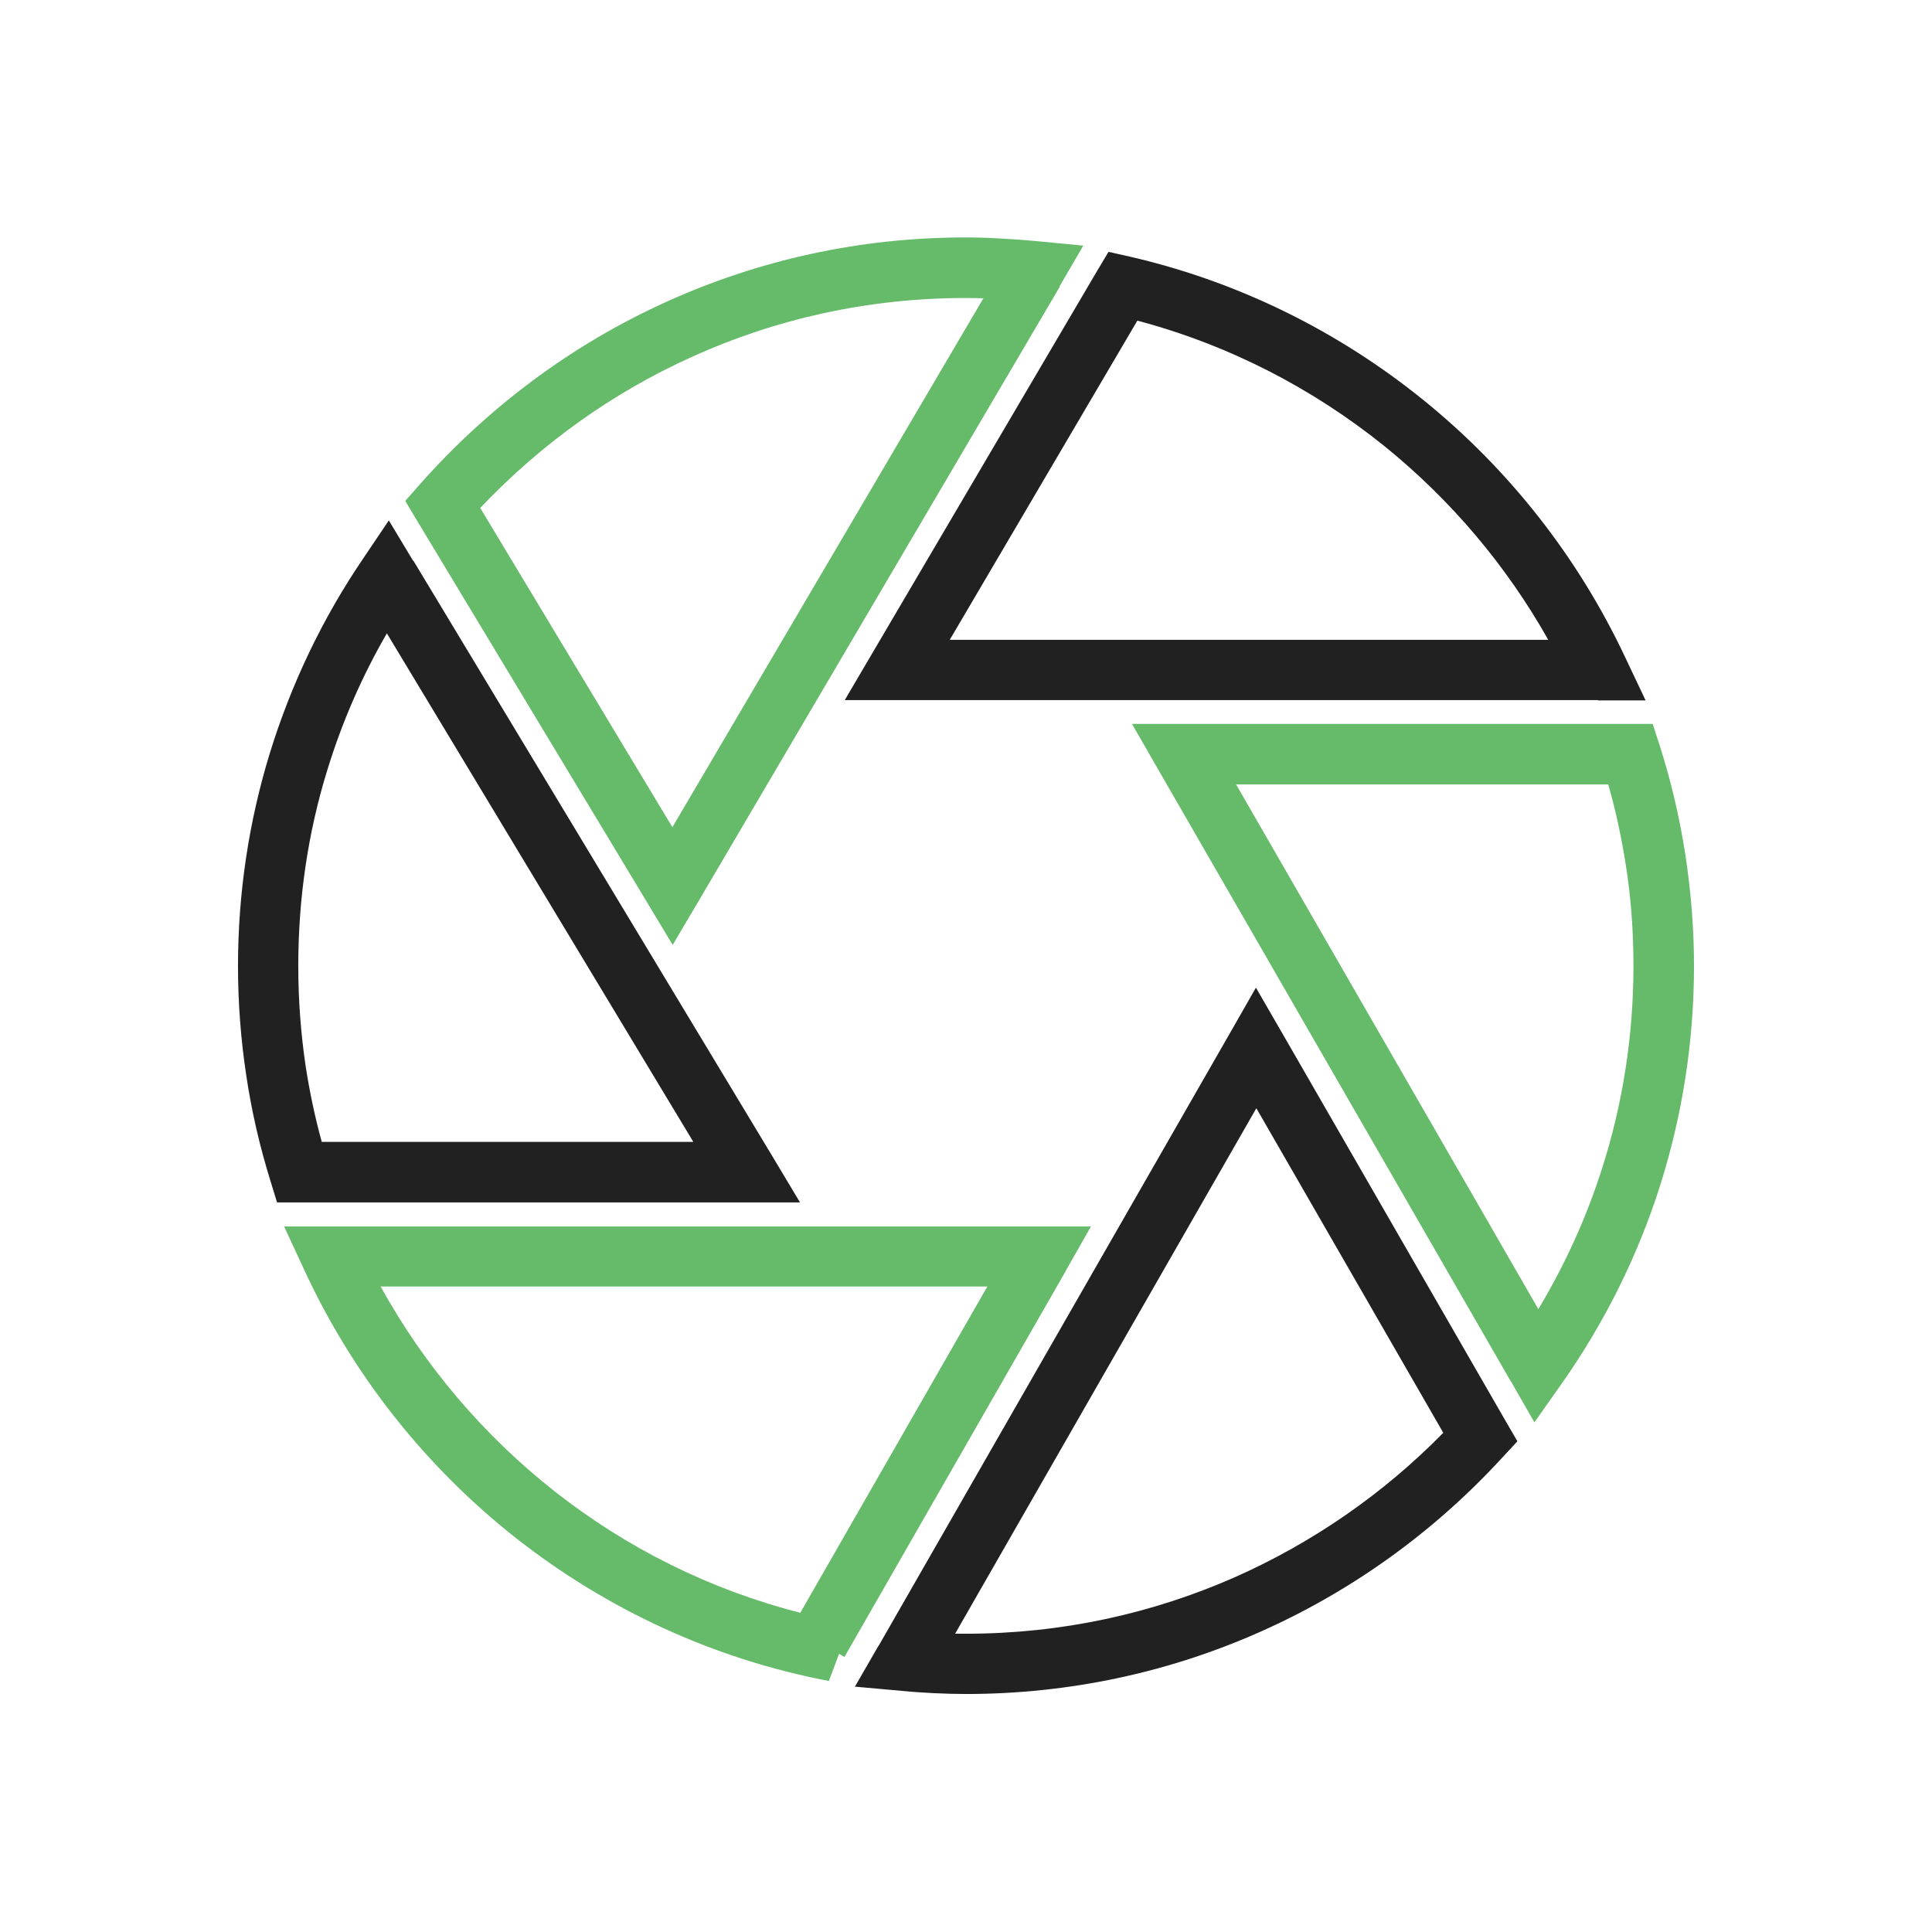
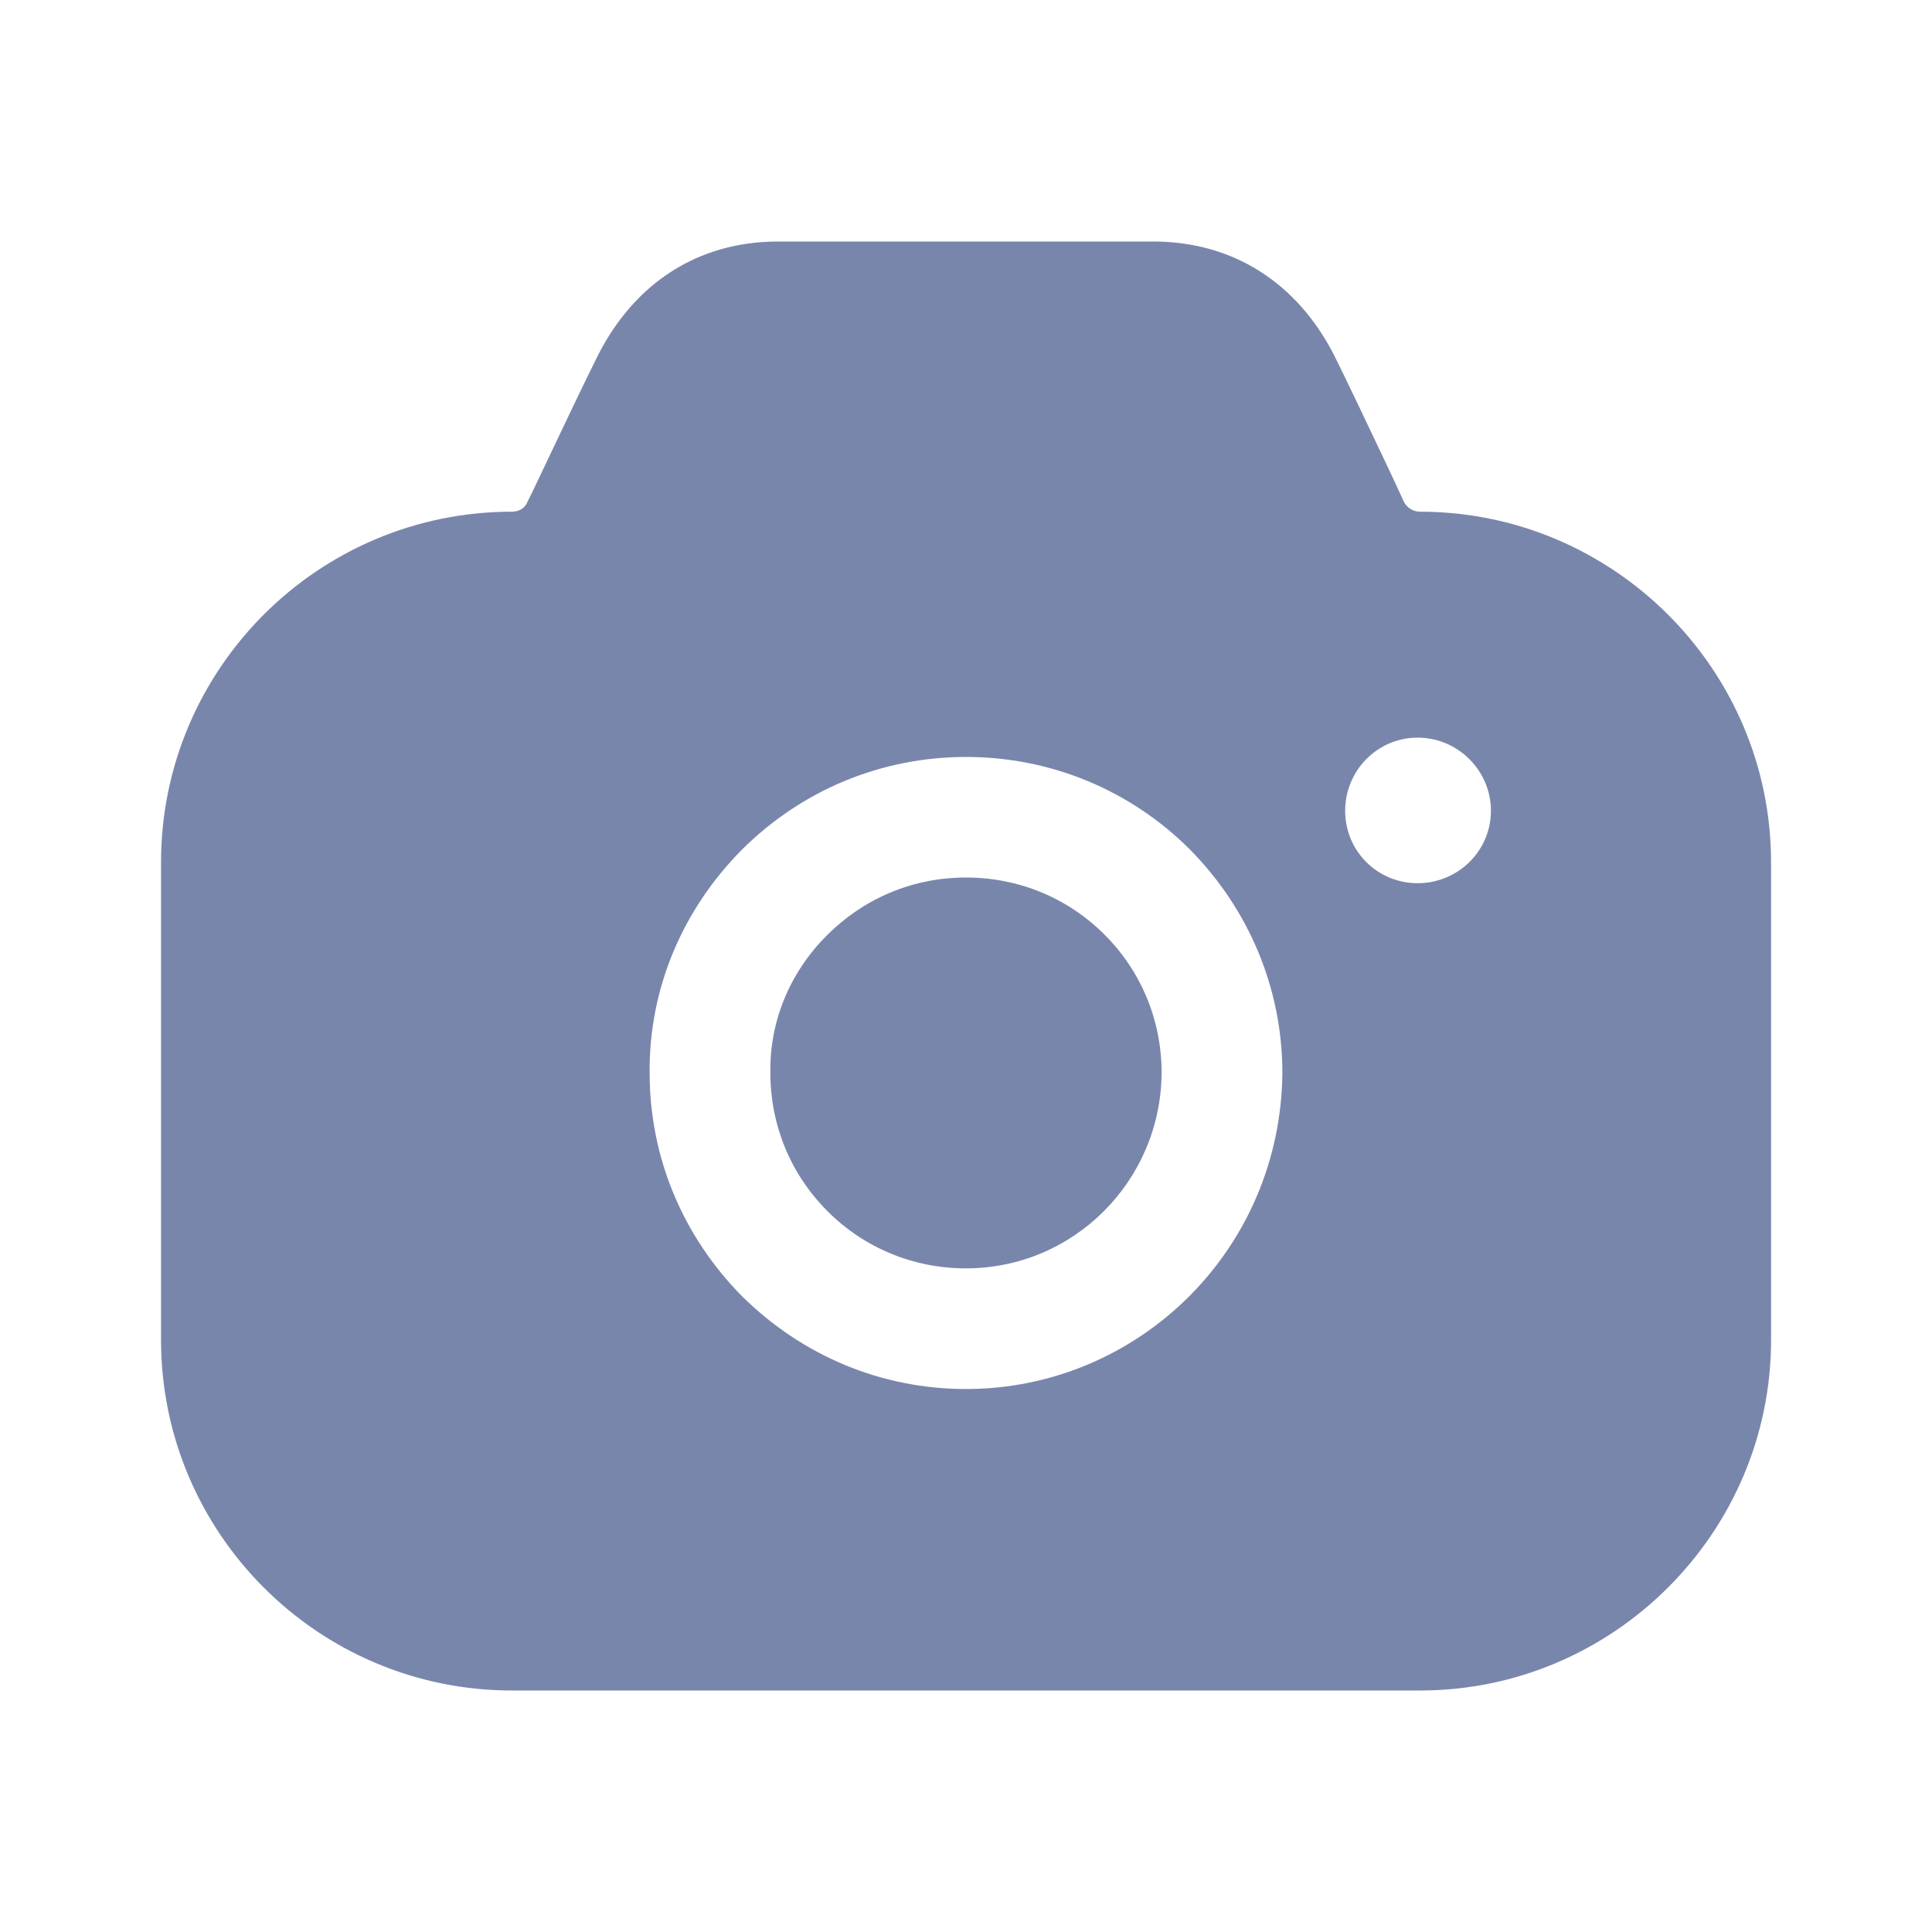
- <svg xmlns="http://www.w3.org/2000/svg" xml:space="preserve" width="6.827in" height="6.827in" style="shape-rendering:geometricPrecision; text-rendering:geometricPrecision; image-rendering:optimizeQuality; fill-rule:evenodd; clip-rule:evenodd" viewBox="0 0 6.827 6.827">
-   <defs>
-     <style type="text/css">
-    
-     .fil0 {fill:none}
-     .fil1 {fill:#212121;fill-rule:nonzero}
-     .fil2 {fill:#66BB6A;fill-rule:nonzero}
-    
-   </style>
-   </defs>
-   <g id="Layer_x0020_1">
-     <g id="_371358040">
-       <rect id="_371359120" class="fil0" width="6.827" height="6.827" />
-       <rect id="_371359312" class="fil0" x="0.853" y="0.853" width="5.12" height="5.12" />
-     </g>
-     <path class="fil1" d="M2.45 4.035l-1.083 -1.797c-0.088,0.152 -0.159,0.315 -0.211,0.485 -0.067,0.217 -0.102,0.449 -0.102,0.69 0,0.121 0.009,0.239 0.026,0.354 0.014,0.091 0.033,0.181 0.057,0.268l1.313 0zm-0.99 -2.055l1.27 2.107 0.097 0.162 -0.189 0 -1.581 0 -0.078 0 -0.023 -0.075c-0.038,-0.122 -0.067,-0.247 -0.086,-0.375 -0.019,-0.126 -0.029,-0.255 -0.029,-0.385 0,-0.26 0.039,-0.513 0.112,-0.751 0.076,-0.247 0.187,-0.478 0.328,-0.686l0.093 -0.138 0.086 0.143z" />
-     <path class="fil1" d="M3.357 2.261l2.114 0c-0.148,-0.263 -0.344,-0.494 -0.577,-0.683 -0.254,-0.205 -0.551,-0.359 -0.875,-0.445l-0.663 1.128zm2.289 0.213l-2.475 0 -0.186 0 0.094 -0.16 0.798 -1.357 0.04 -0.067 0.076 0.017c0.386,0.089 0.738,0.265 1.036,0.506 0.302,0.244 0.547,0.555 0.714,0.91l0.072 0.152 -0.168 0z" />
-     <path class="fil2" d="M2.376 2.923l1.099 -1.869c-0.02,-0 -0.04,-0.001 -0.062,-0.001 -0.345,0 -0.673,0.074 -0.968,0.208 -0.284,0.128 -0.537,0.311 -0.748,0.534l0.679 1.128zm1.369 -1.91l-1.277 2.172 -0.091 0.154 -0.092 -0.153 -0.813 -1.349 -0.04 -0.067 0.052 -0.059c0.241,-0.272 0.537,-0.494 0.872,-0.645 0.322,-0.146 0.68,-0.227 1.055,-0.227 0.039,0 0.081,0.001 0.127,0.004 0.041,0.002 0.082,0.005 0.124,0.009l0.166 0.016 -0.084 0.144z" />
-     <path class="fil2" d="M2.828 5.699l0.661 -1.153 -2.144 0c0.155,0.281 0.365,0.527 0.615,0.724 0.253,0.199 0.547,0.347 0.868,0.429zm0.937 -1.206l-0.781 1.362 -0.019 -0.011 -0.036 0.096c-0.41,-0.078 -0.785,-0.254 -1.102,-0.502 -0.321,-0.252 -0.581,-0.579 -0.753,-0.953l-0.07 -0.151 0.166 0 2.501 0 0.184 0 -0.091 0.16z" />
-     <path class="fil2" d="M4.368 2.772l1.068 1.854c0.094,-0.157 0.171,-0.325 0.227,-0.503 0.071,-0.224 0.109,-0.462 0.109,-0.71 0,-0.125 -0.009,-0.246 -0.028,-0.363 -0.015,-0.094 -0.035,-0.187 -0.061,-0.278l-1.316 0zm0.971 2.11l-1.247 -2.164 -0.092 -0.16 0.184 0 1.579 0 0.077 0 0.024 0.074c0.04,0.124 0.07,0.252 0.091,0.385 0.02,0.131 0.031,0.263 0.031,0.396 0,0.27 -0.042,0.53 -0.119,0.774 -0.08,0.253 -0.199,0.49 -0.349,0.703l-0.096 0.136 -0.083 -0.145z" />
-     <path class="fil1" d="M4.439 3.917l-1.064 1.856c0.012,0 0.025,0 0.038,0 0.338,0 0.658,-0.071 0.949,-0.199 0.278,-0.123 0.528,-0.297 0.738,-0.511l-0.66 -1.146zm-1.335 1.9l1.242 -2.166 0.092 -0.161 0.093 0.161 0.792 1.375 0.039 0.067 -0.053 0.057c-0.24,0.262 -0.533,0.474 -0.862,0.619 -0.317,0.14 -0.667,0.217 -1.034,0.217 -0.034,0 -0.072,-0.001 -0.114,-0.003 -0.035,-0.002 -0.073,-0.004 -0.112,-0.008l-0.166 -0.015 0.083 -0.144z" />
-   </g>
+ <svg xmlns="http://www.w3.org/2000/svg" width="20" height="20" viewBox="0 0 20 20" fill="none">
+   <path fill-rule="evenodd" clip-rule="evenodd" d="M14.534 5.197C14.567 5.255 14.625 5.297 14.7 5.297C16.7 5.297 18.334 6.928 18.334 8.926V13.871C18.334 15.868 16.7 17.5 14.7 17.5H5.3C3.292 17.5 1.667 15.868 1.667 13.871V8.926C1.667 6.928 3.292 5.297 5.3 5.297C5.367 5.297 5.434 5.264 5.459 5.197L5.509 5.097C5.537 5.037 5.567 4.975 5.597 4.912C5.81 4.462 6.046 3.966 6.192 3.674C6.575 2.925 7.225 2.508 8.034 2.5H11.959C12.767 2.508 13.425 2.925 13.809 3.674C13.94 3.936 14.14 4.358 14.333 4.765C14.372 4.849 14.412 4.933 14.45 5.014L14.534 5.197ZM13.925 8.393C13.925 8.81 14.259 9.143 14.675 9.143C15.092 9.143 15.434 8.81 15.434 8.393C15.434 7.977 15.092 7.636 14.675 7.636C14.259 7.636 13.925 7.977 13.925 8.393ZM8.559 9.684C8.95 9.292 9.459 9.084 10 9.084C10.542 9.084 11.05 9.292 11.434 9.675C11.817 10.058 12.025 10.566 12.025 11.107C12.017 12.223 11.117 13.13 10 13.13C9.459 13.13 8.95 12.922 8.567 12.539C8.184 12.156 7.975 11.648 7.975 11.107V11.099C7.967 10.574 8.175 10.067 8.559 9.684ZM12.309 13.421C11.717 14.012 10.9 14.379 10 14.379C9.125 14.379 8.309 14.037 7.684 13.421C7.067 12.797 6.725 11.981 6.725 11.107C6.717 10.241 7.059 9.426 7.675 8.801C8.3 8.177 9.125 7.836 10 7.836C10.875 7.836 11.7 8.177 12.317 8.793C12.934 9.417 13.275 10.241 13.275 11.107C13.267 12.014 12.9 12.83 12.309 13.421Z" fill="#7986AC" />
</svg>
